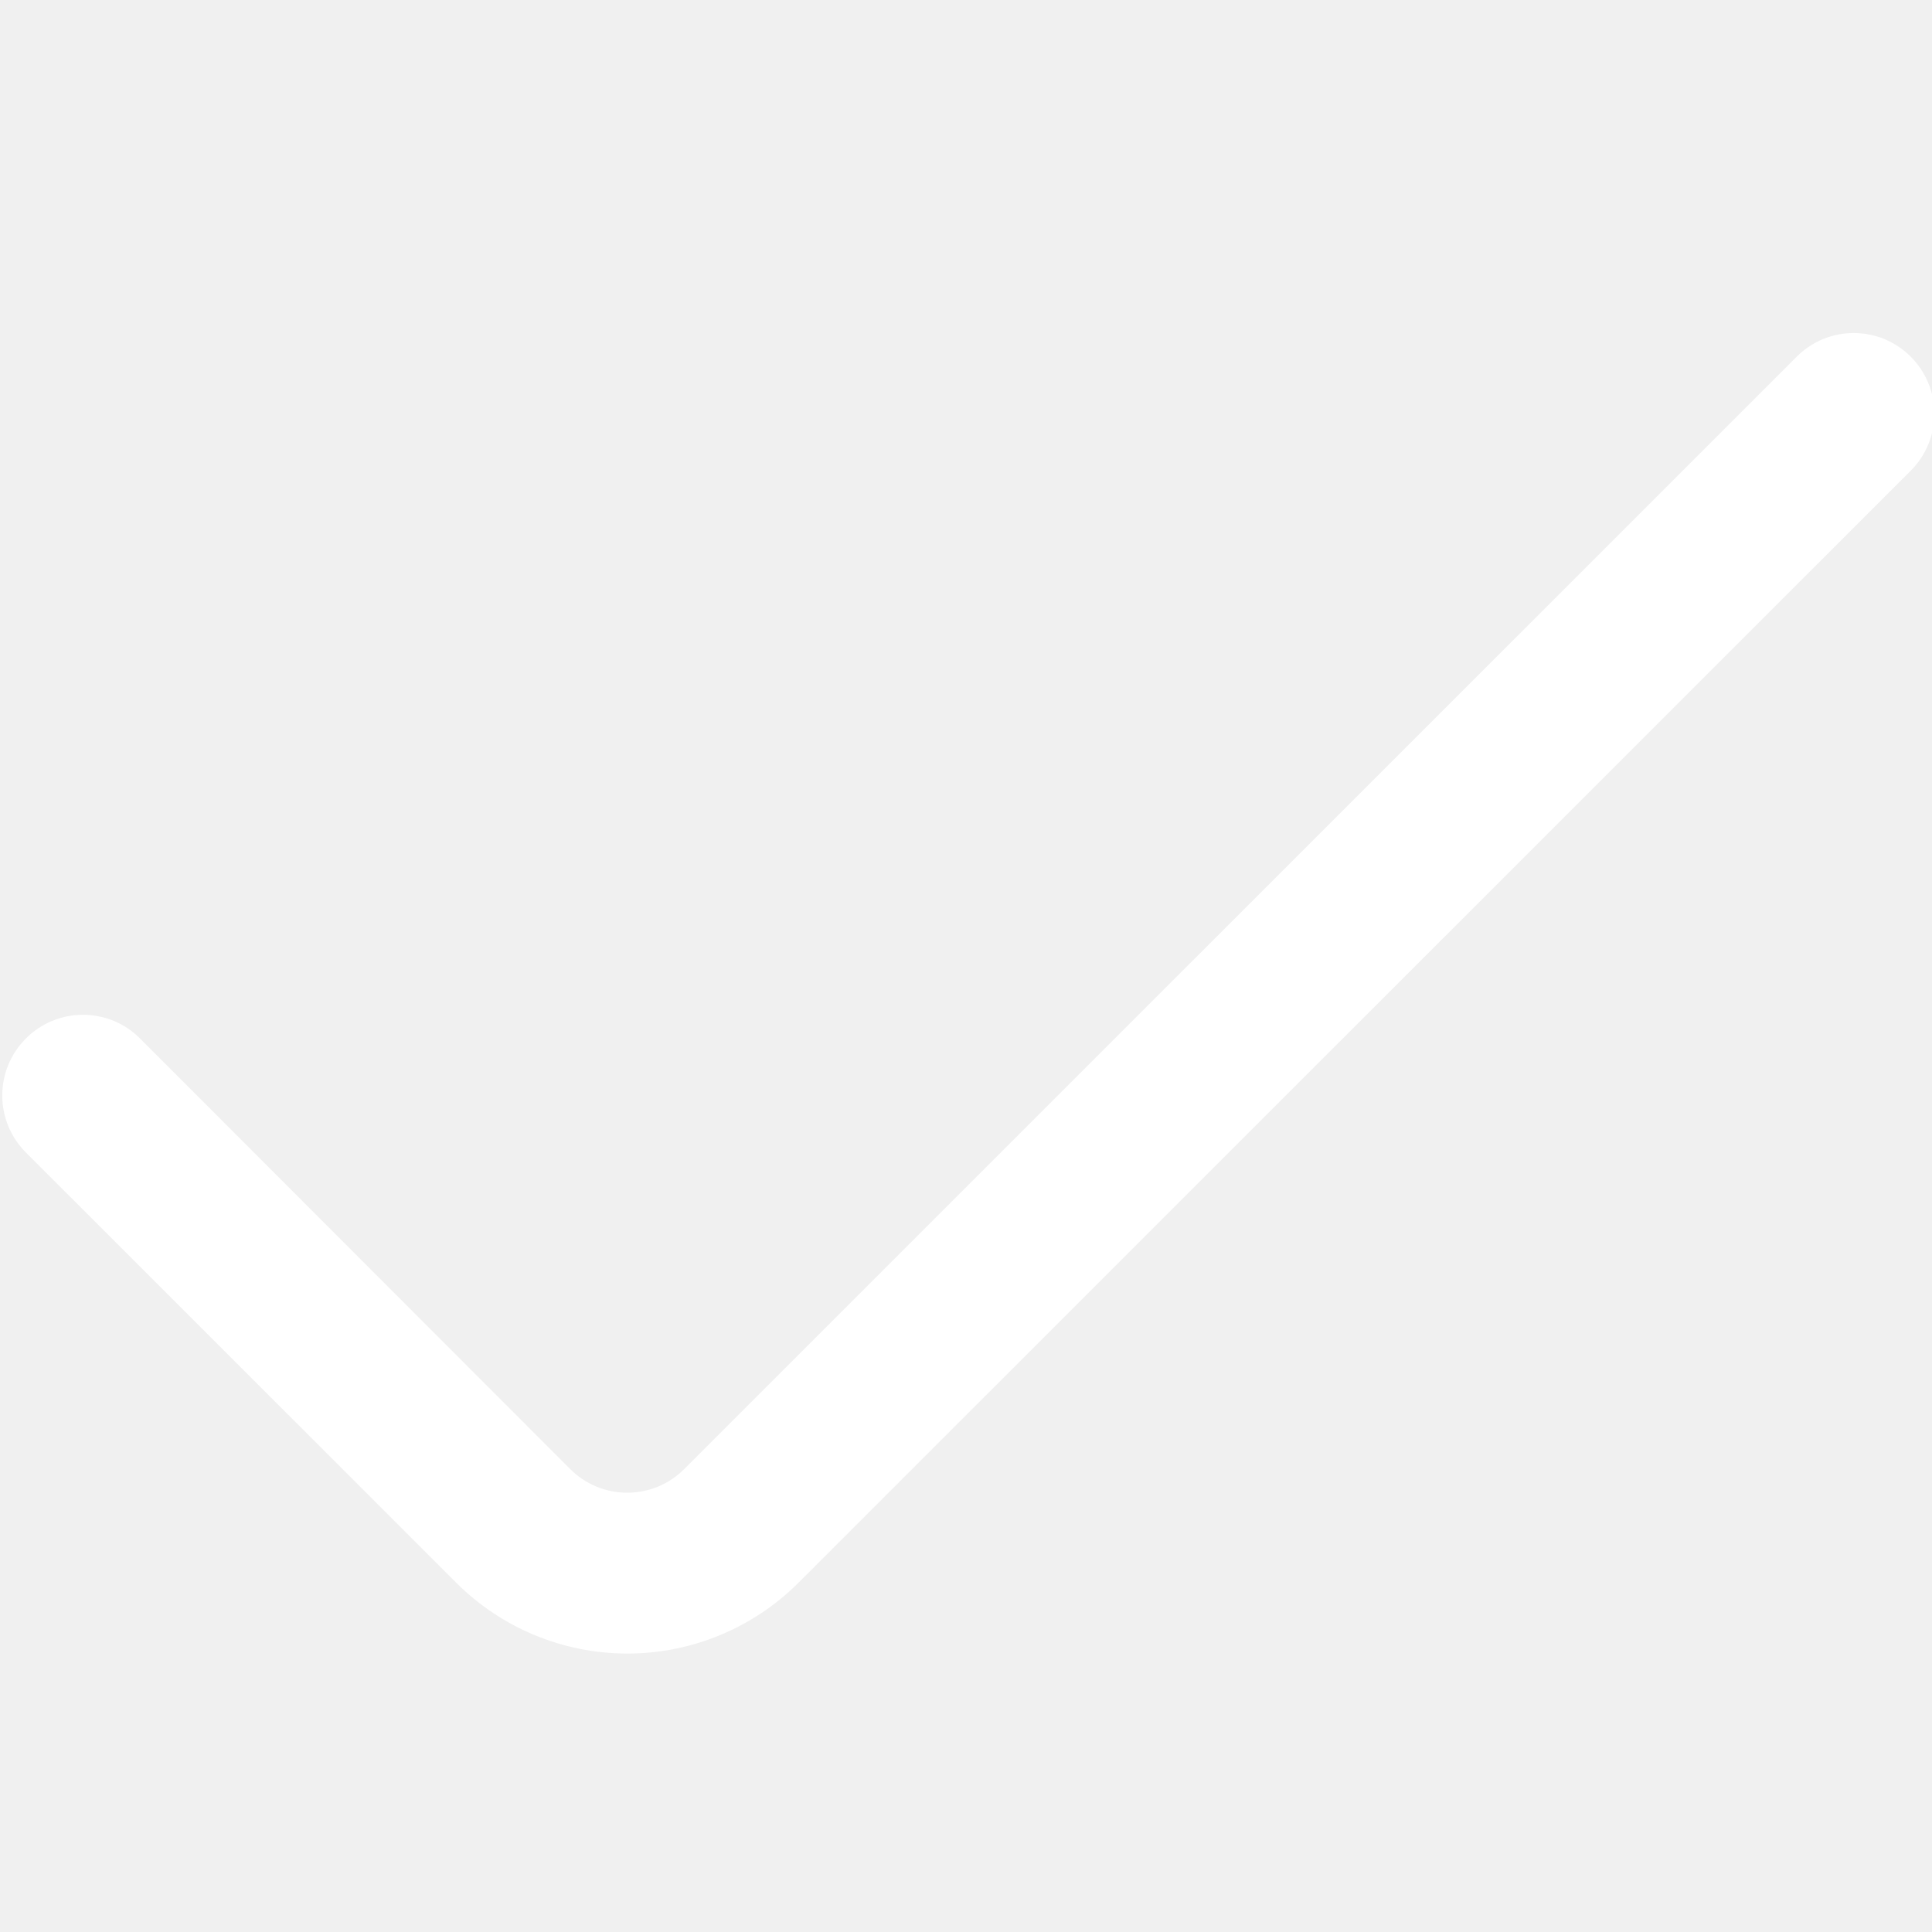
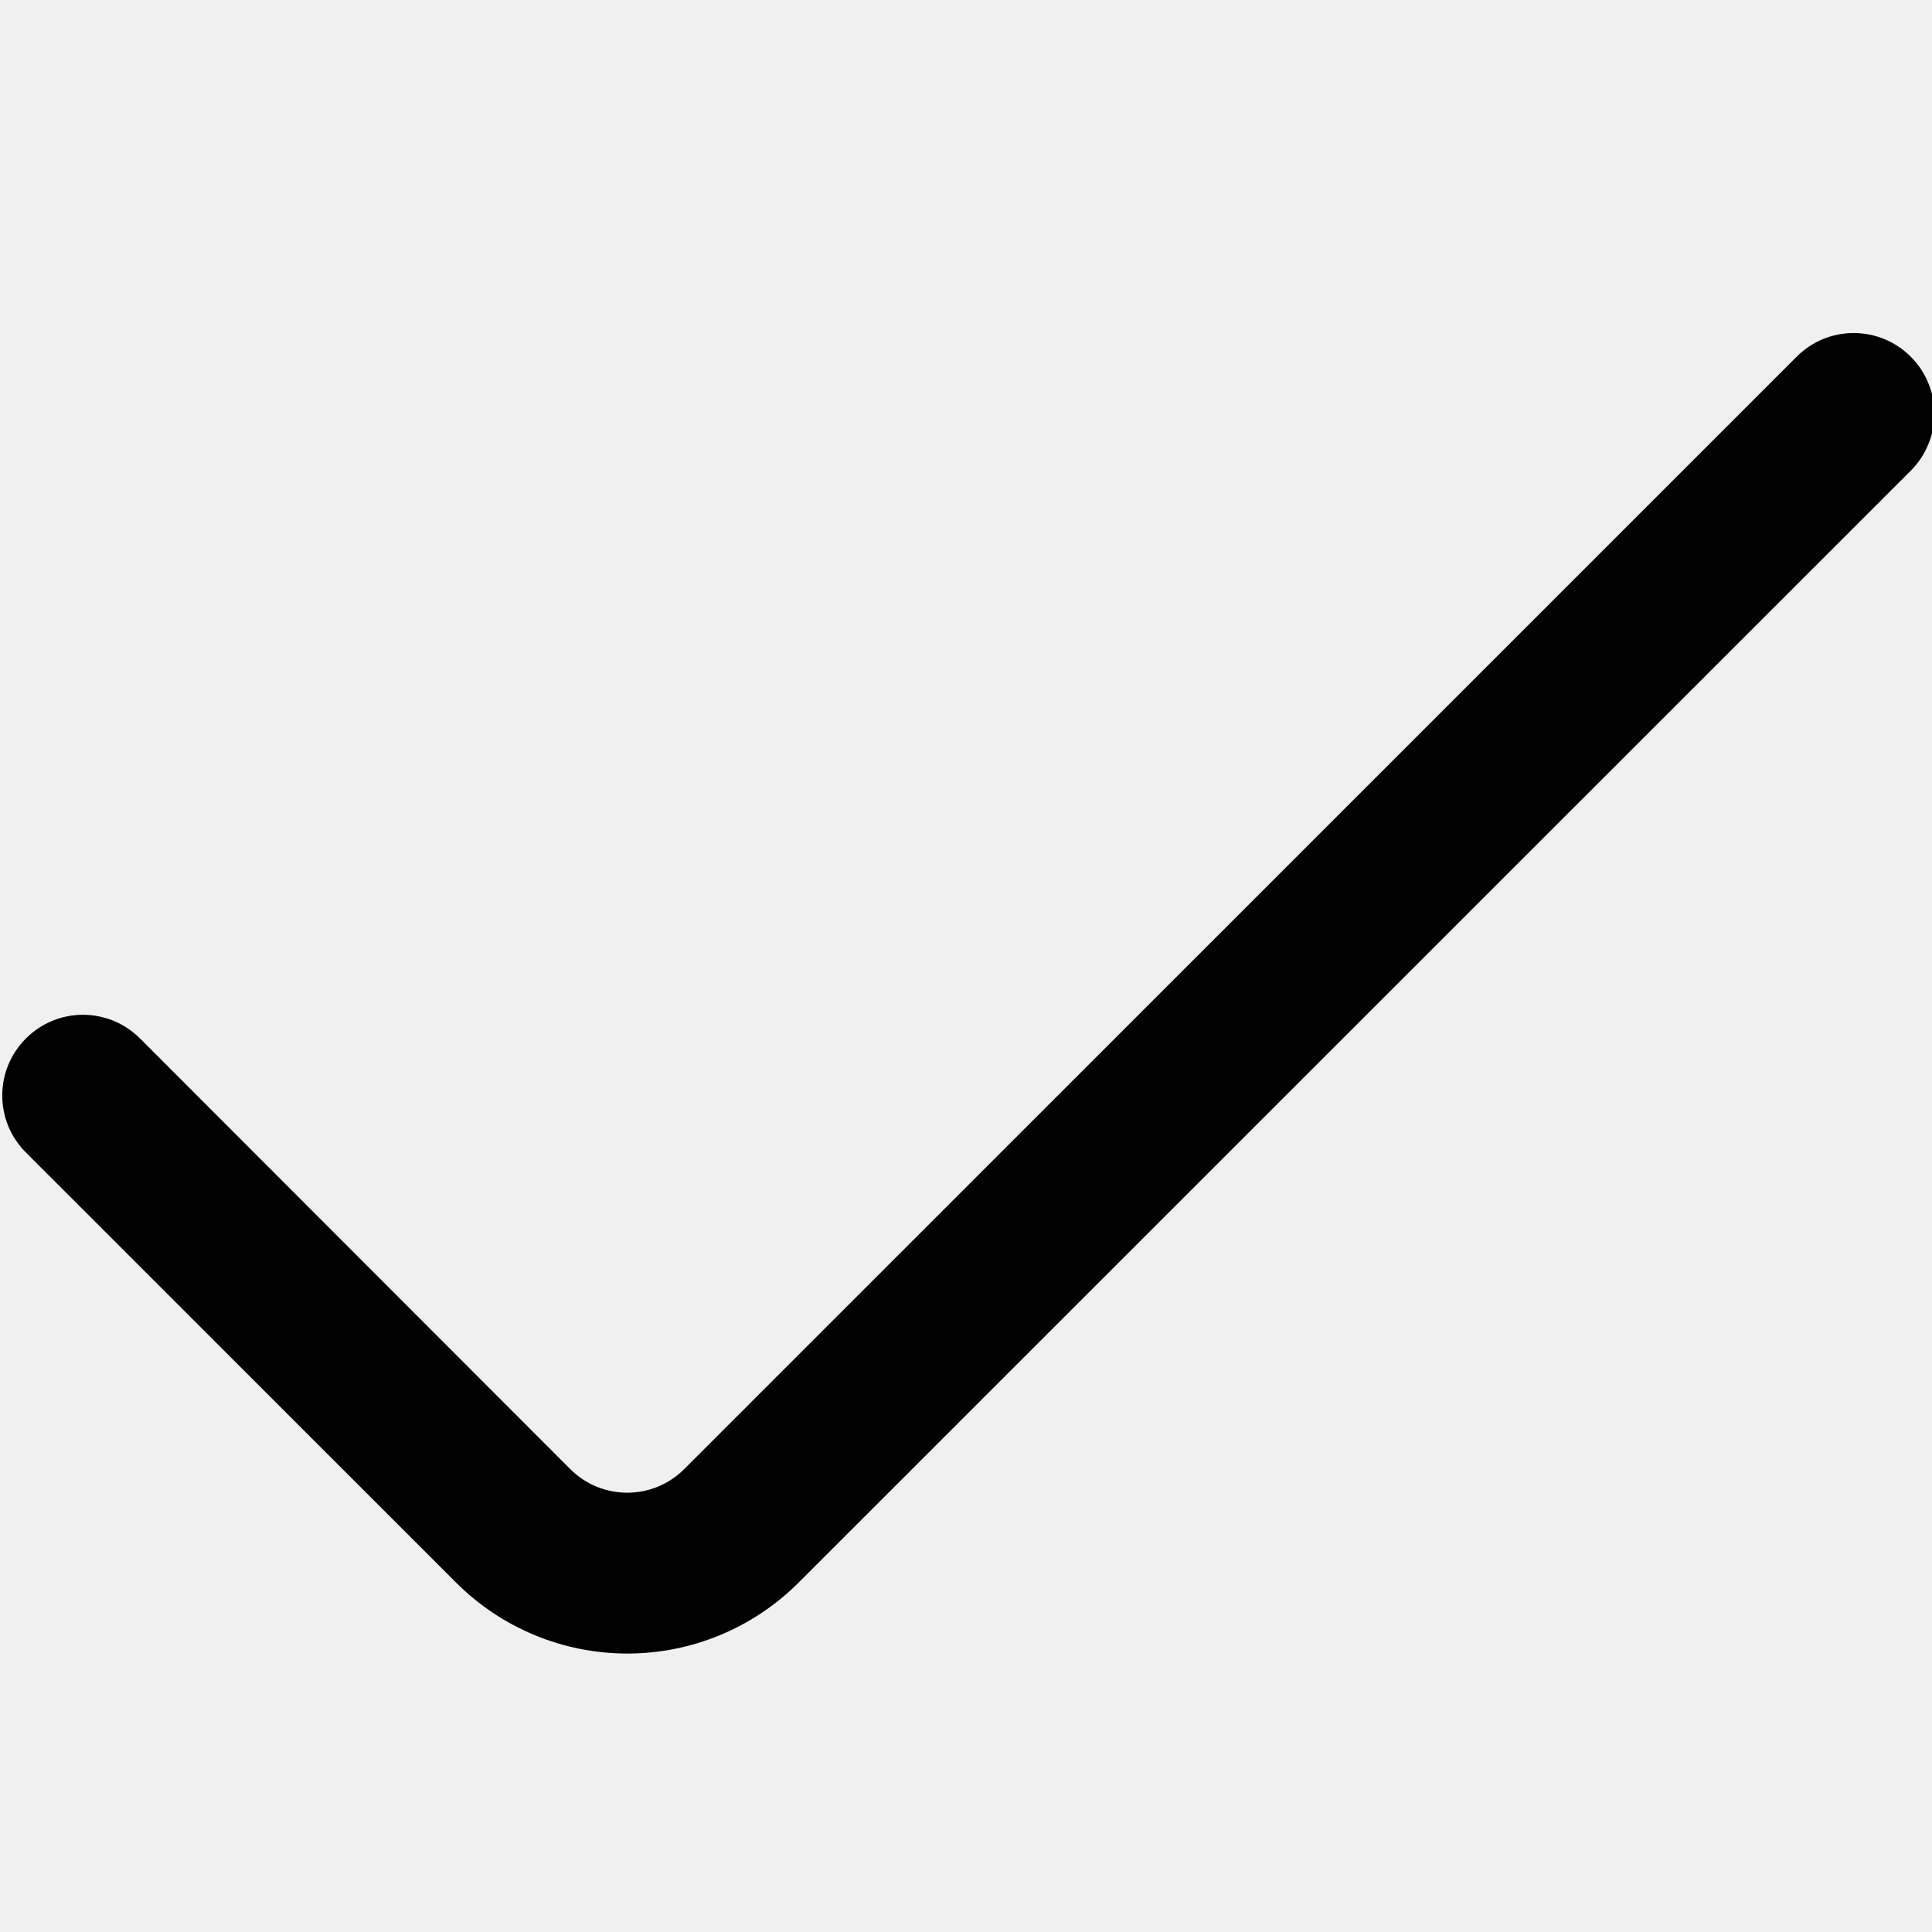
<svg xmlns="http://www.w3.org/2000/svg" width="24" height="24" viewBox="0 0 24 24" fill="none">
-   <g id="fi-rr-check" clip-path="url(#clip0_1_1864)">
-     <path id="Vector" d="M22.319 4.431L8.5 18.249C8.407 18.342 8.297 18.416 8.175 18.467C8.053 18.517 7.923 18.543 7.791 18.543C7.66 18.543 7.529 18.517 7.408 18.467C7.286 18.416 7.176 18.342 7.083 18.249L1.739 12.9C1.646 12.807 1.536 12.733 1.414 12.682C1.292 12.632 1.162 12.606 1.03 12.606C0.899 12.606 0.768 12.632 0.647 12.682C0.525 12.733 0.415 12.807 0.322 12.9C0.229 12.993 0.155 13.103 0.104 13.225C0.054 13.347 0.028 13.477 0.028 13.609C0.028 13.74 0.054 13.871 0.104 13.992C0.155 14.114 0.229 14.224 0.322 14.317L5.668 19.662C6.232 20.225 6.996 20.541 7.793 20.541C8.59 20.541 9.354 20.225 9.918 19.662L23.736 5.847C23.829 5.754 23.903 5.644 23.953 5.522C24.004 5.401 24.03 5.271 24.03 5.139C24.03 5.008 24.004 4.877 23.953 4.756C23.903 4.634 23.829 4.524 23.736 4.431C23.643 4.338 23.533 4.264 23.411 4.213C23.289 4.163 23.159 4.137 23.027 4.137C22.896 4.137 22.765 4.163 22.644 4.213C22.522 4.264 22.412 4.338 22.319 4.431Z" fill="white" />
-   </g>
-   <defs>
-     <clipPath id="clip0_1_1864">
-       <rect width="24" height="24" fill="white" />
-     </clipPath>
-   </defs>
+   <path id="Vector" d="M22.319 4.431L8.5 18.249C8.407 18.342 8.297 18.416 8.175 18.467C8.053 18.517 7.923 18.543 7.791 18.543C7.66 18.543 7.529 18.517 7.408 18.467C7.286 18.416 7.176 18.342 7.083 18.249L1.739 12.9C1.646 12.807 1.536 12.733 1.414 12.682C1.292 12.632 1.162 12.606 1.03 12.606C0.899 12.606 0.768 12.632 0.647 12.682C0.525 12.733 0.415 12.807 0.322 12.9C0.229 12.993 0.155 13.103 0.104 13.225C0.054 13.347 0.028 13.477 0.028 13.609C0.028 13.74 0.054 13.871 0.104 13.992C0.155 14.114 0.229 14.224 0.322 14.317L5.668 19.662C6.232 20.225 6.996 20.541 7.793 20.541C8.59 20.541 9.354 20.225 9.918 19.662L23.736 5.847C23.829 5.754 23.903 5.644 23.953 5.522C24.004 5.401 24.03 5.271 24.03 5.139C24.03 5.008 24.004 4.877 23.953 4.756C23.903 4.634 23.829 4.524 23.736 4.431C23.643 4.338 23.533 4.264 23.411 4.213C23.289 4.163 23.159 4.137 23.027 4.137C22.896 4.137 22.765 4.163 22.644 4.213C22.522 4.264 22.412 4.338 22.319 4.431Z" fill="black" />
</svg>
